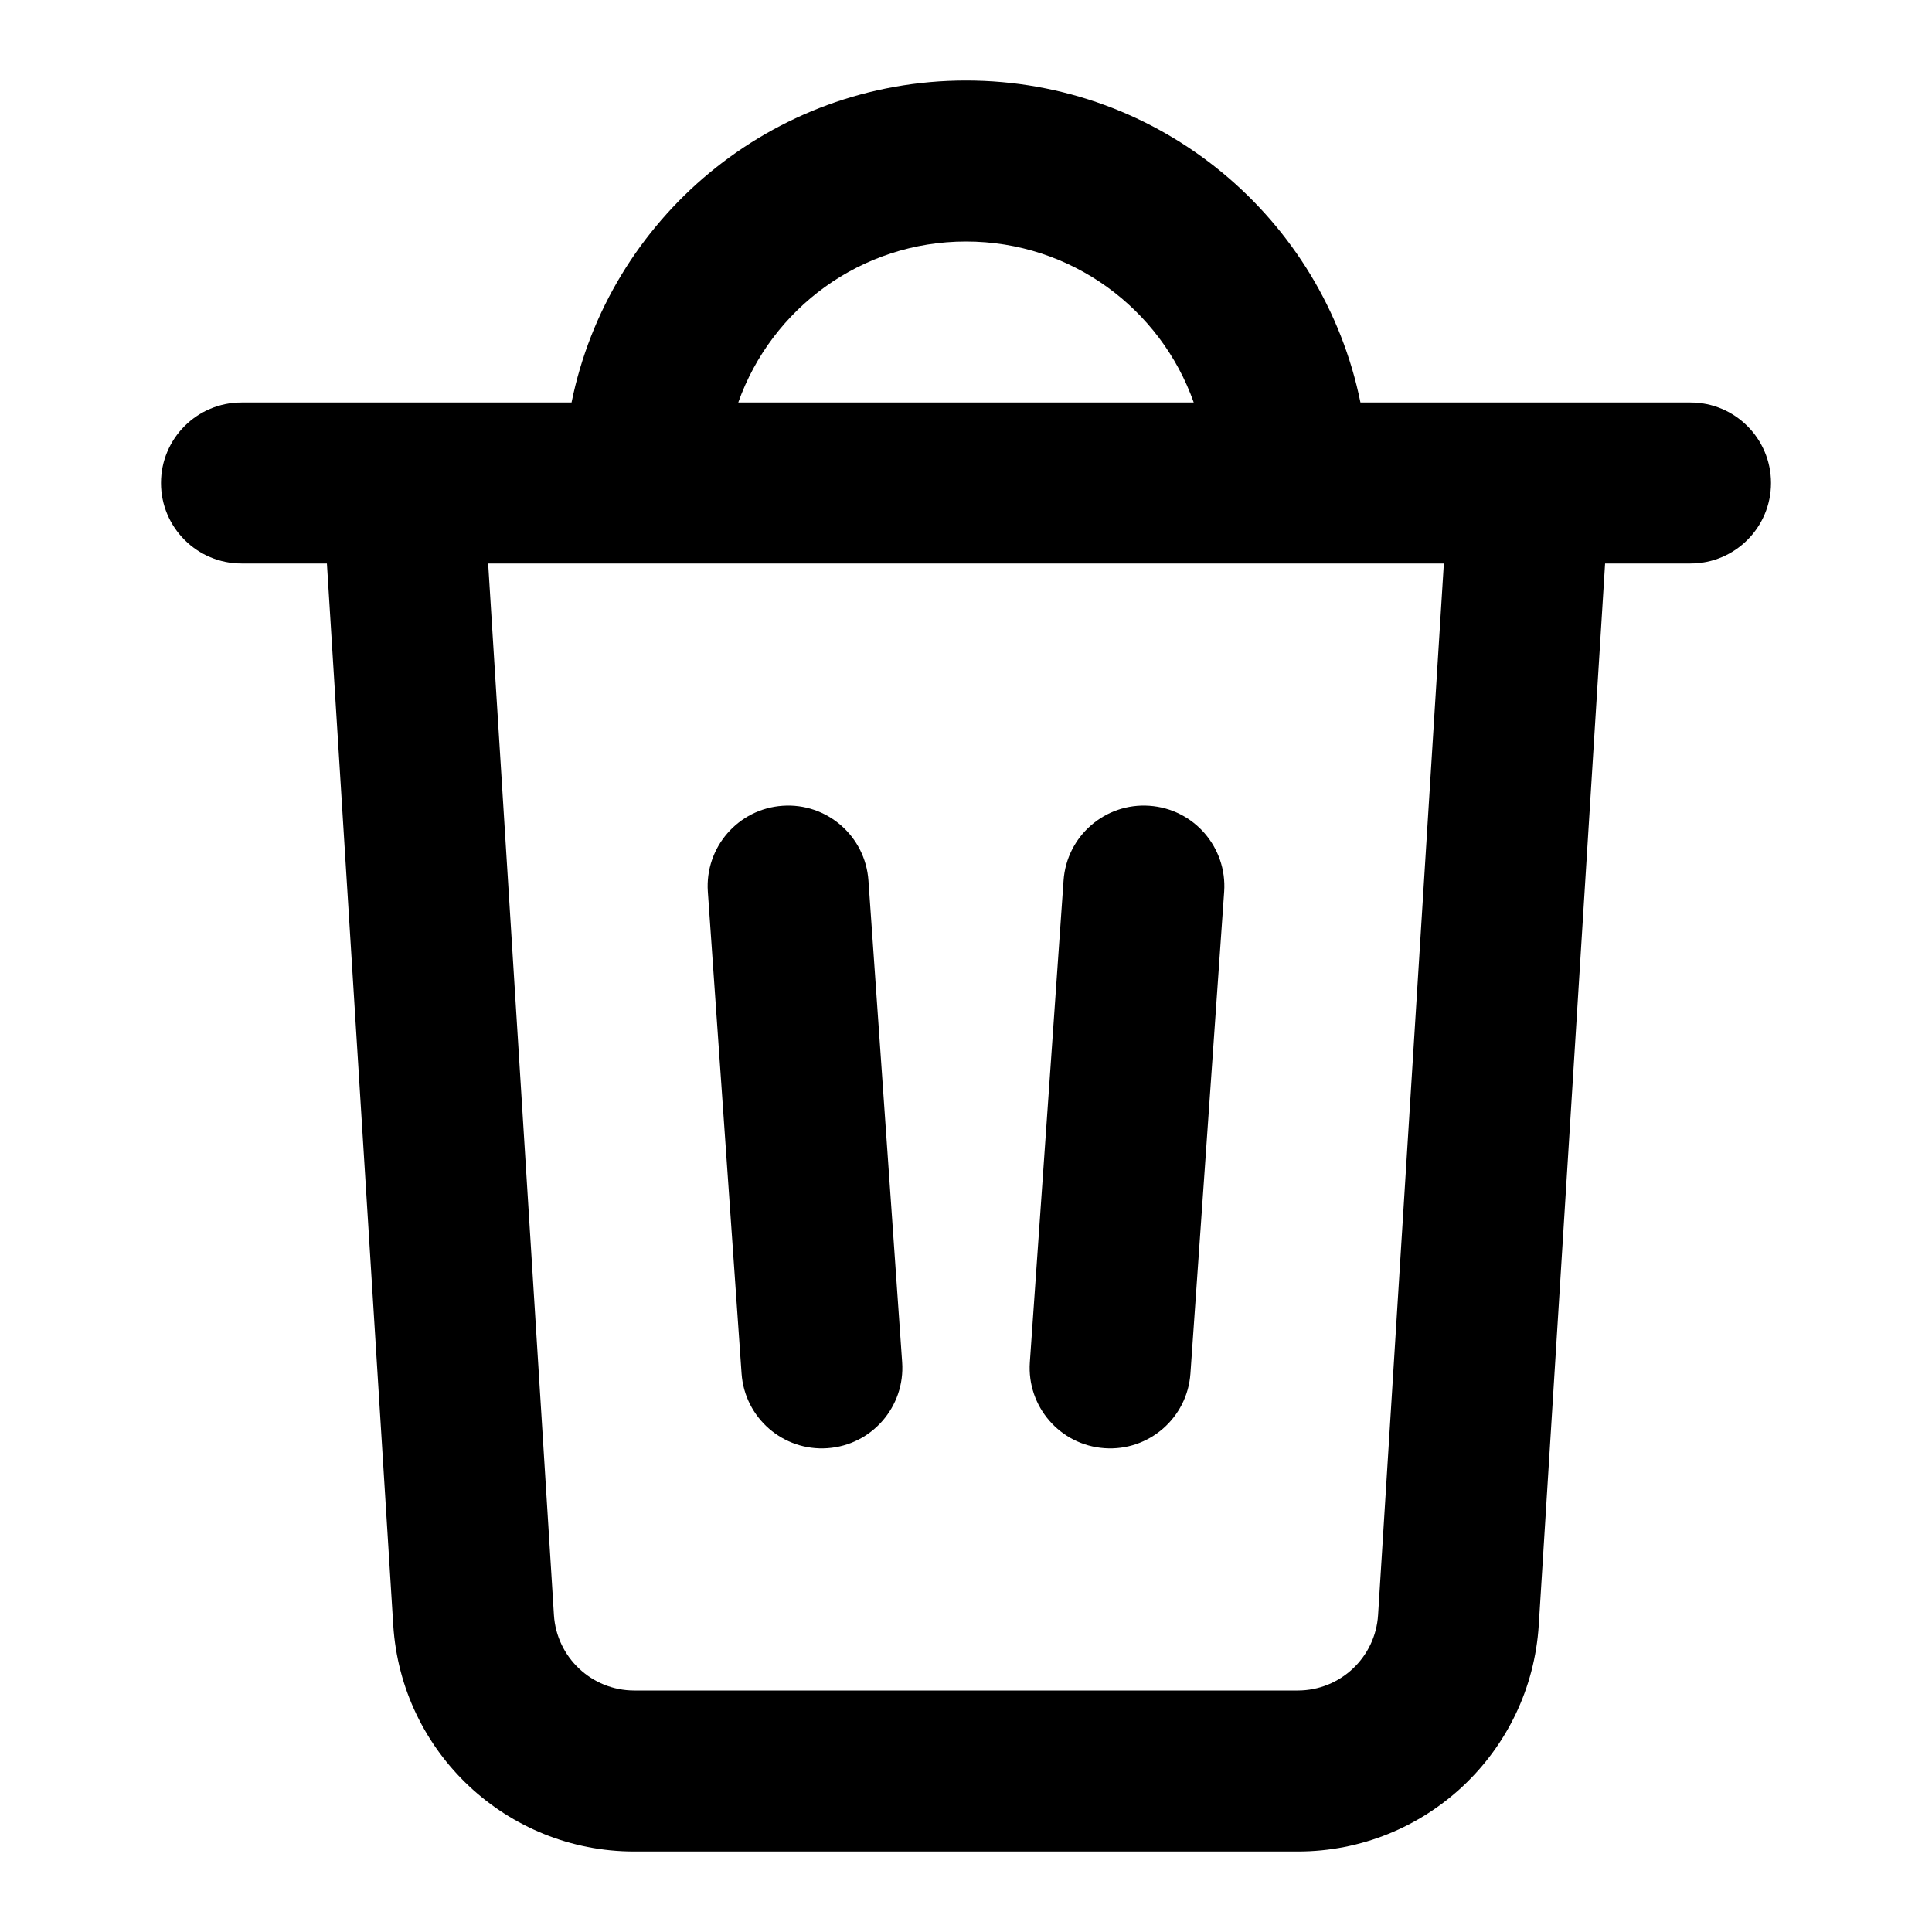
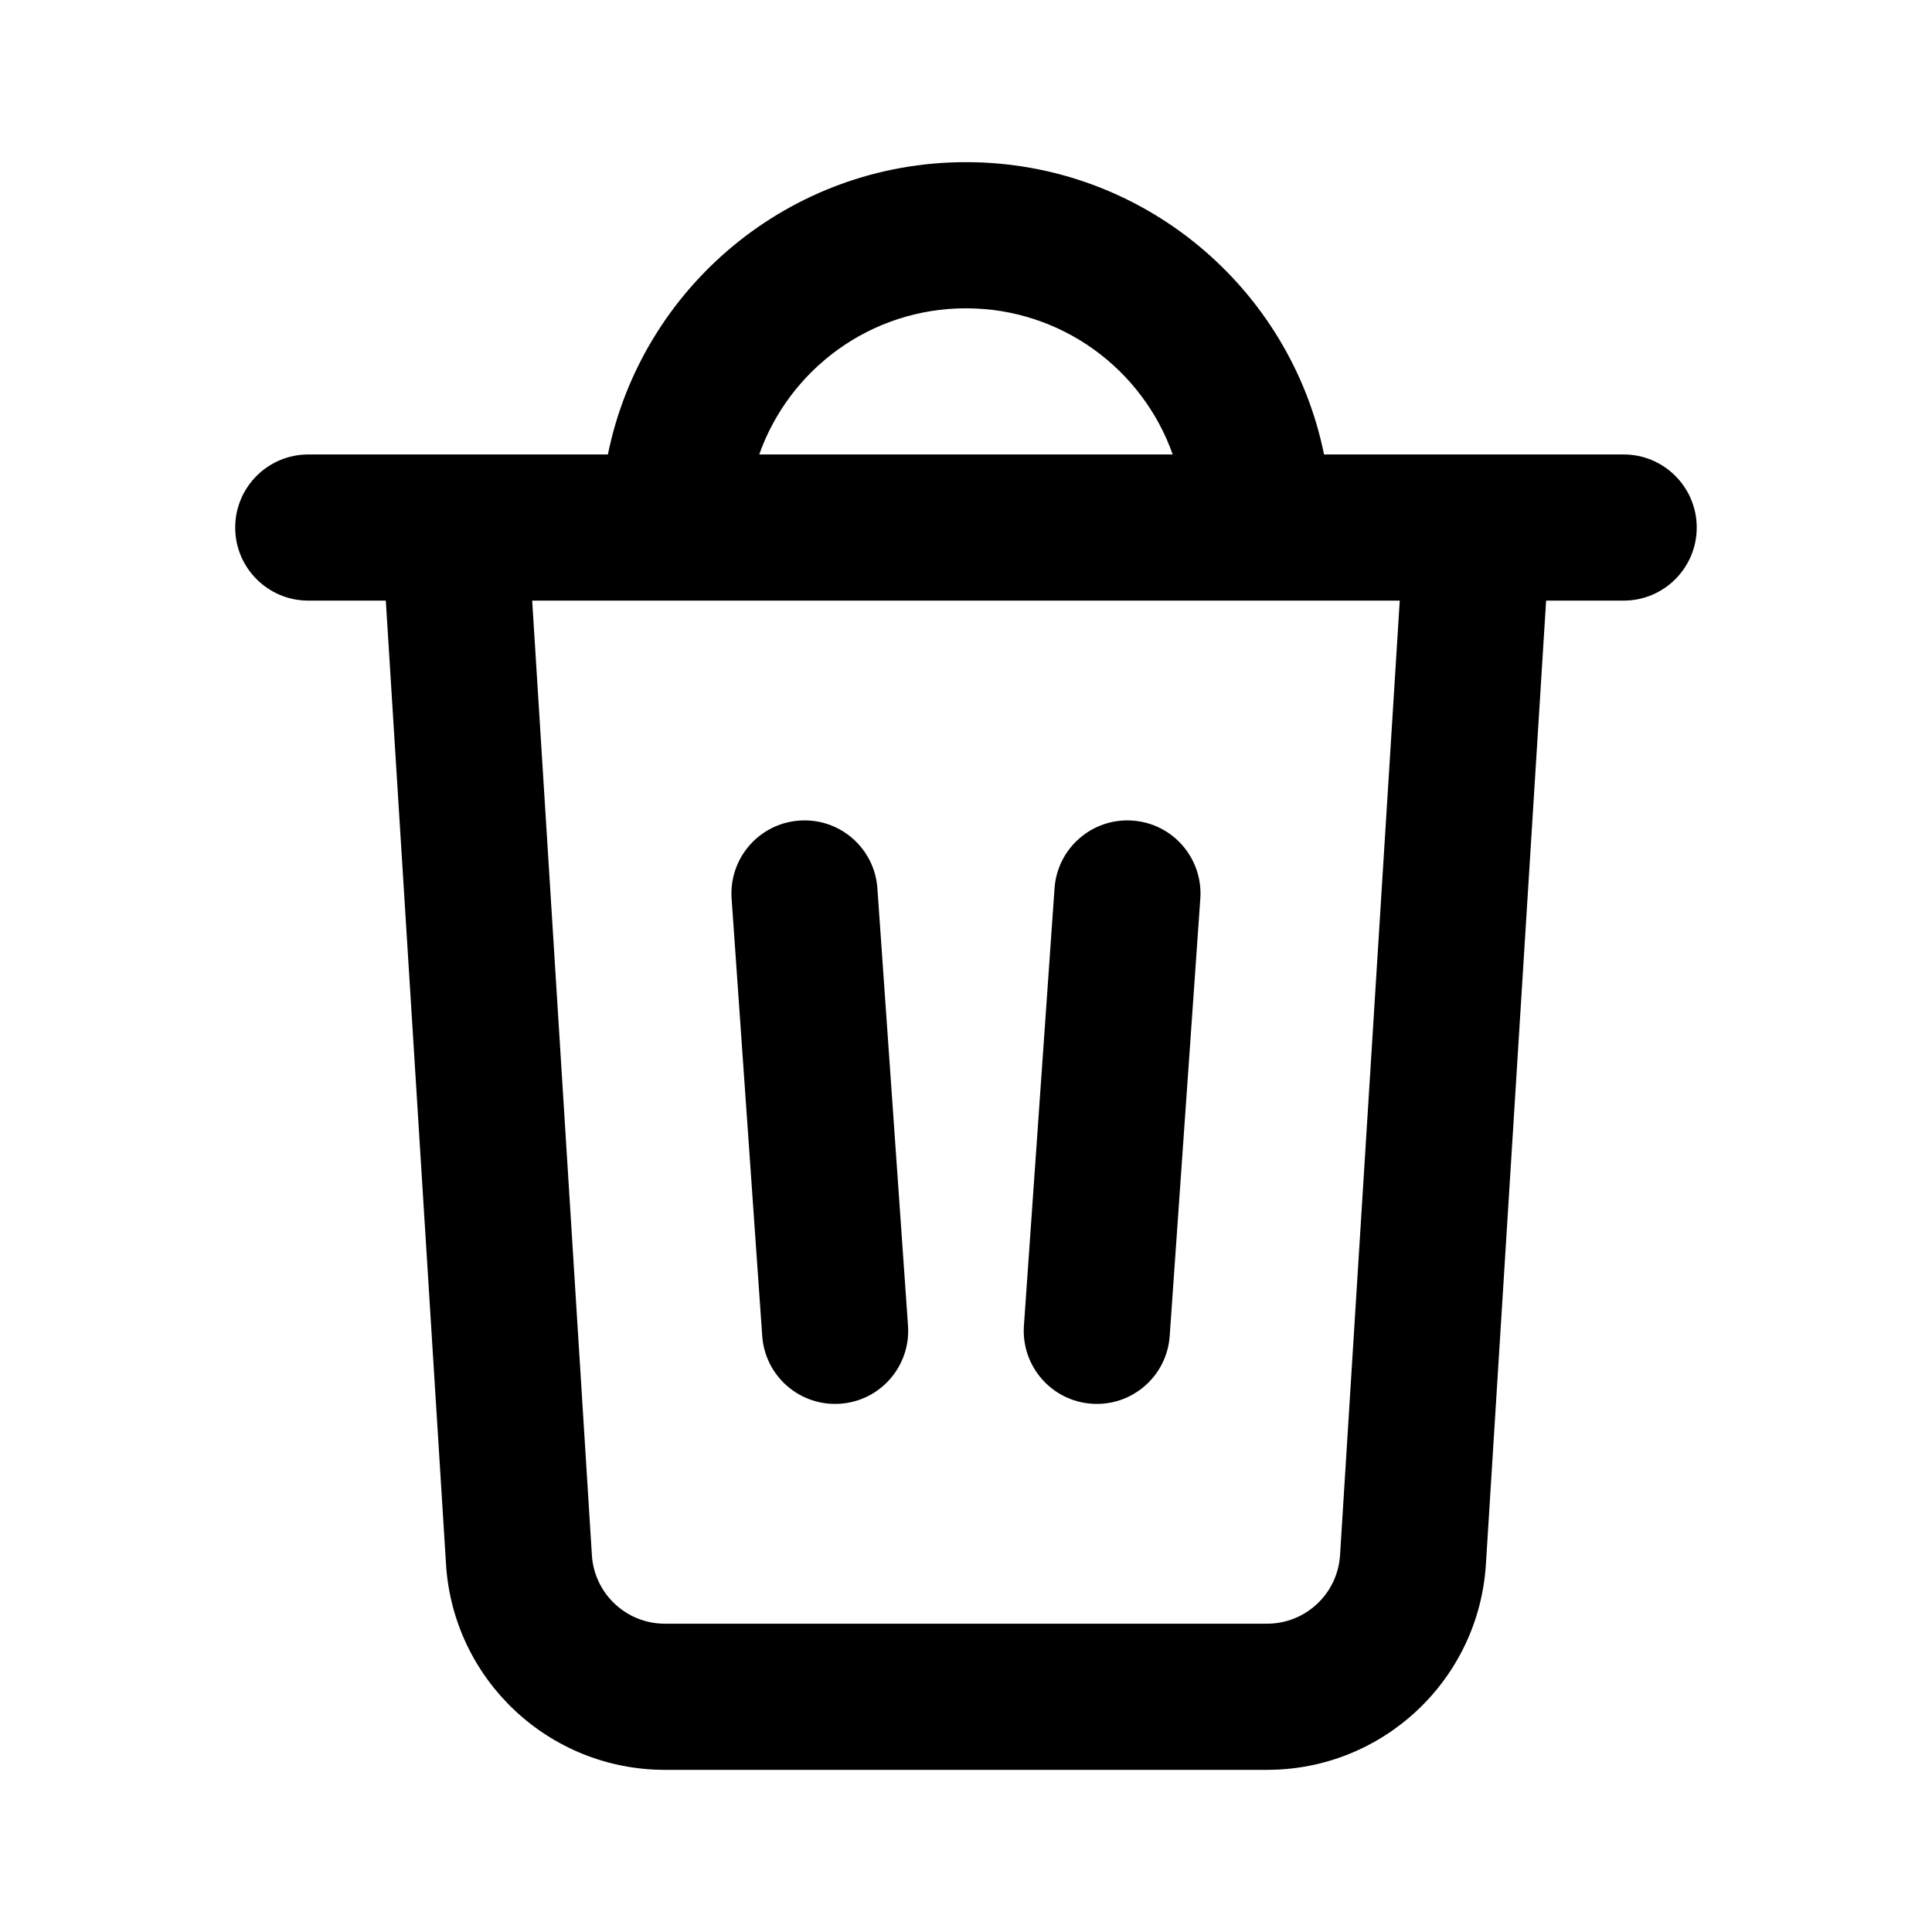
- <svg xmlns="http://www.w3.org/2000/svg" viewBox="0 0 24 24" fill="none">
-   <path fill-rule="evenodd" clip-rule="evenodd" d="M7.1 5H3C2.448 5 2 5.448 2 6C2 6.552 2.448 7 3 7H4.061L4.885 20.187C4.984 21.768 6.295 23 7.879 23H16.121C17.705 23 19.016 21.768 19.115 20.187L19.939 7H21C21.552 7 22 6.552 22 6C22 5.448 21.552 5 21 5H19.007C19.002 5 18.996 5 18.991 5H16.9C16.437 2.718 14.419 1 12 1C9.581 1 7.563 2.718 7.1 5ZM9.171 5H14.829C14.418 3.835 13.306 3 12 3C10.694 3 9.583 3.835 9.171 5ZM17.936 7H6.064L6.881 20.062C6.914 20.589 7.351 21 7.879 21H16.121C16.649 21 17.086 20.589 17.119 20.062L17.936 7ZM14.279 10.01C14.83 10.048 15.245 10.526 15.207 11.077L14.788 17.062C14.75 17.613 14.272 18.029 13.721 17.99C13.17 17.952 12.755 17.474 12.793 16.923L13.212 10.938C13.25 10.387 13.728 9.971 14.279 10.01ZM9.721 10.01C10.272 9.971 10.75 10.387 10.788 10.938L11.207 16.923C11.245 17.474 10.83 17.952 10.279 17.99C9.728 18.029 9.25 17.613 9.212 17.062L8.793 11.077C8.755 10.526 9.17 10.048 9.721 10.01Z" fill="#000000" />
+ <svg xmlns="http://www.w3.org/2000/svg" viewBox="-0.234 -1.219 24.469 26.438" fill="none" width="24" height="24" color="currentColor">
+   <path fill-rule="evenodd" clip-rule="evenodd" d="M7.1 5H3C2.448 5 2 5.448 2 6C2 6.552 2.448 7 3 7H4.061L4.885 20.187C4.984 21.768 6.295 23 7.879 23H16.121C17.705 23 19.016 21.768 19.115 20.187L19.939 7H21C21.552 7 22 6.552 22 6C22 5.448 21.552 5 21 5H19.007C19.002 5 18.996 5 18.991 5H16.9C16.437 2.718 14.419 1 12 1C9.581 1 7.563 2.718 7.1 5ZM9.171 5H14.829C14.418 3.835 13.306 3 12 3C10.694 3 9.583 3.835 9.171 5ZM17.936 7H6.064L6.881 20.062C6.914 20.589 7.351 21 7.879 21H16.121C16.649 21 17.086 20.589 17.119 20.062L17.936 7ZM14.279 10.01C14.83 10.048 15.245 10.526 15.207 11.077L14.788 17.062C14.75 17.613 14.272 18.029 13.721 17.99C13.17 17.952 12.755 17.474 12.793 16.923L13.212 10.938C13.25 10.387 13.728 9.971 14.279 10.01ZM9.721 10.01C10.272 9.971 10.75 10.387 10.788 10.938L11.207 16.923C11.245 17.474 10.83 17.952 10.279 17.99C9.728 18.029 9.25 17.613 9.212 17.062L8.793 11.077C8.755 10.526 9.17 10.048 9.721 10.01Z" fill="currentColor" />
</svg>
